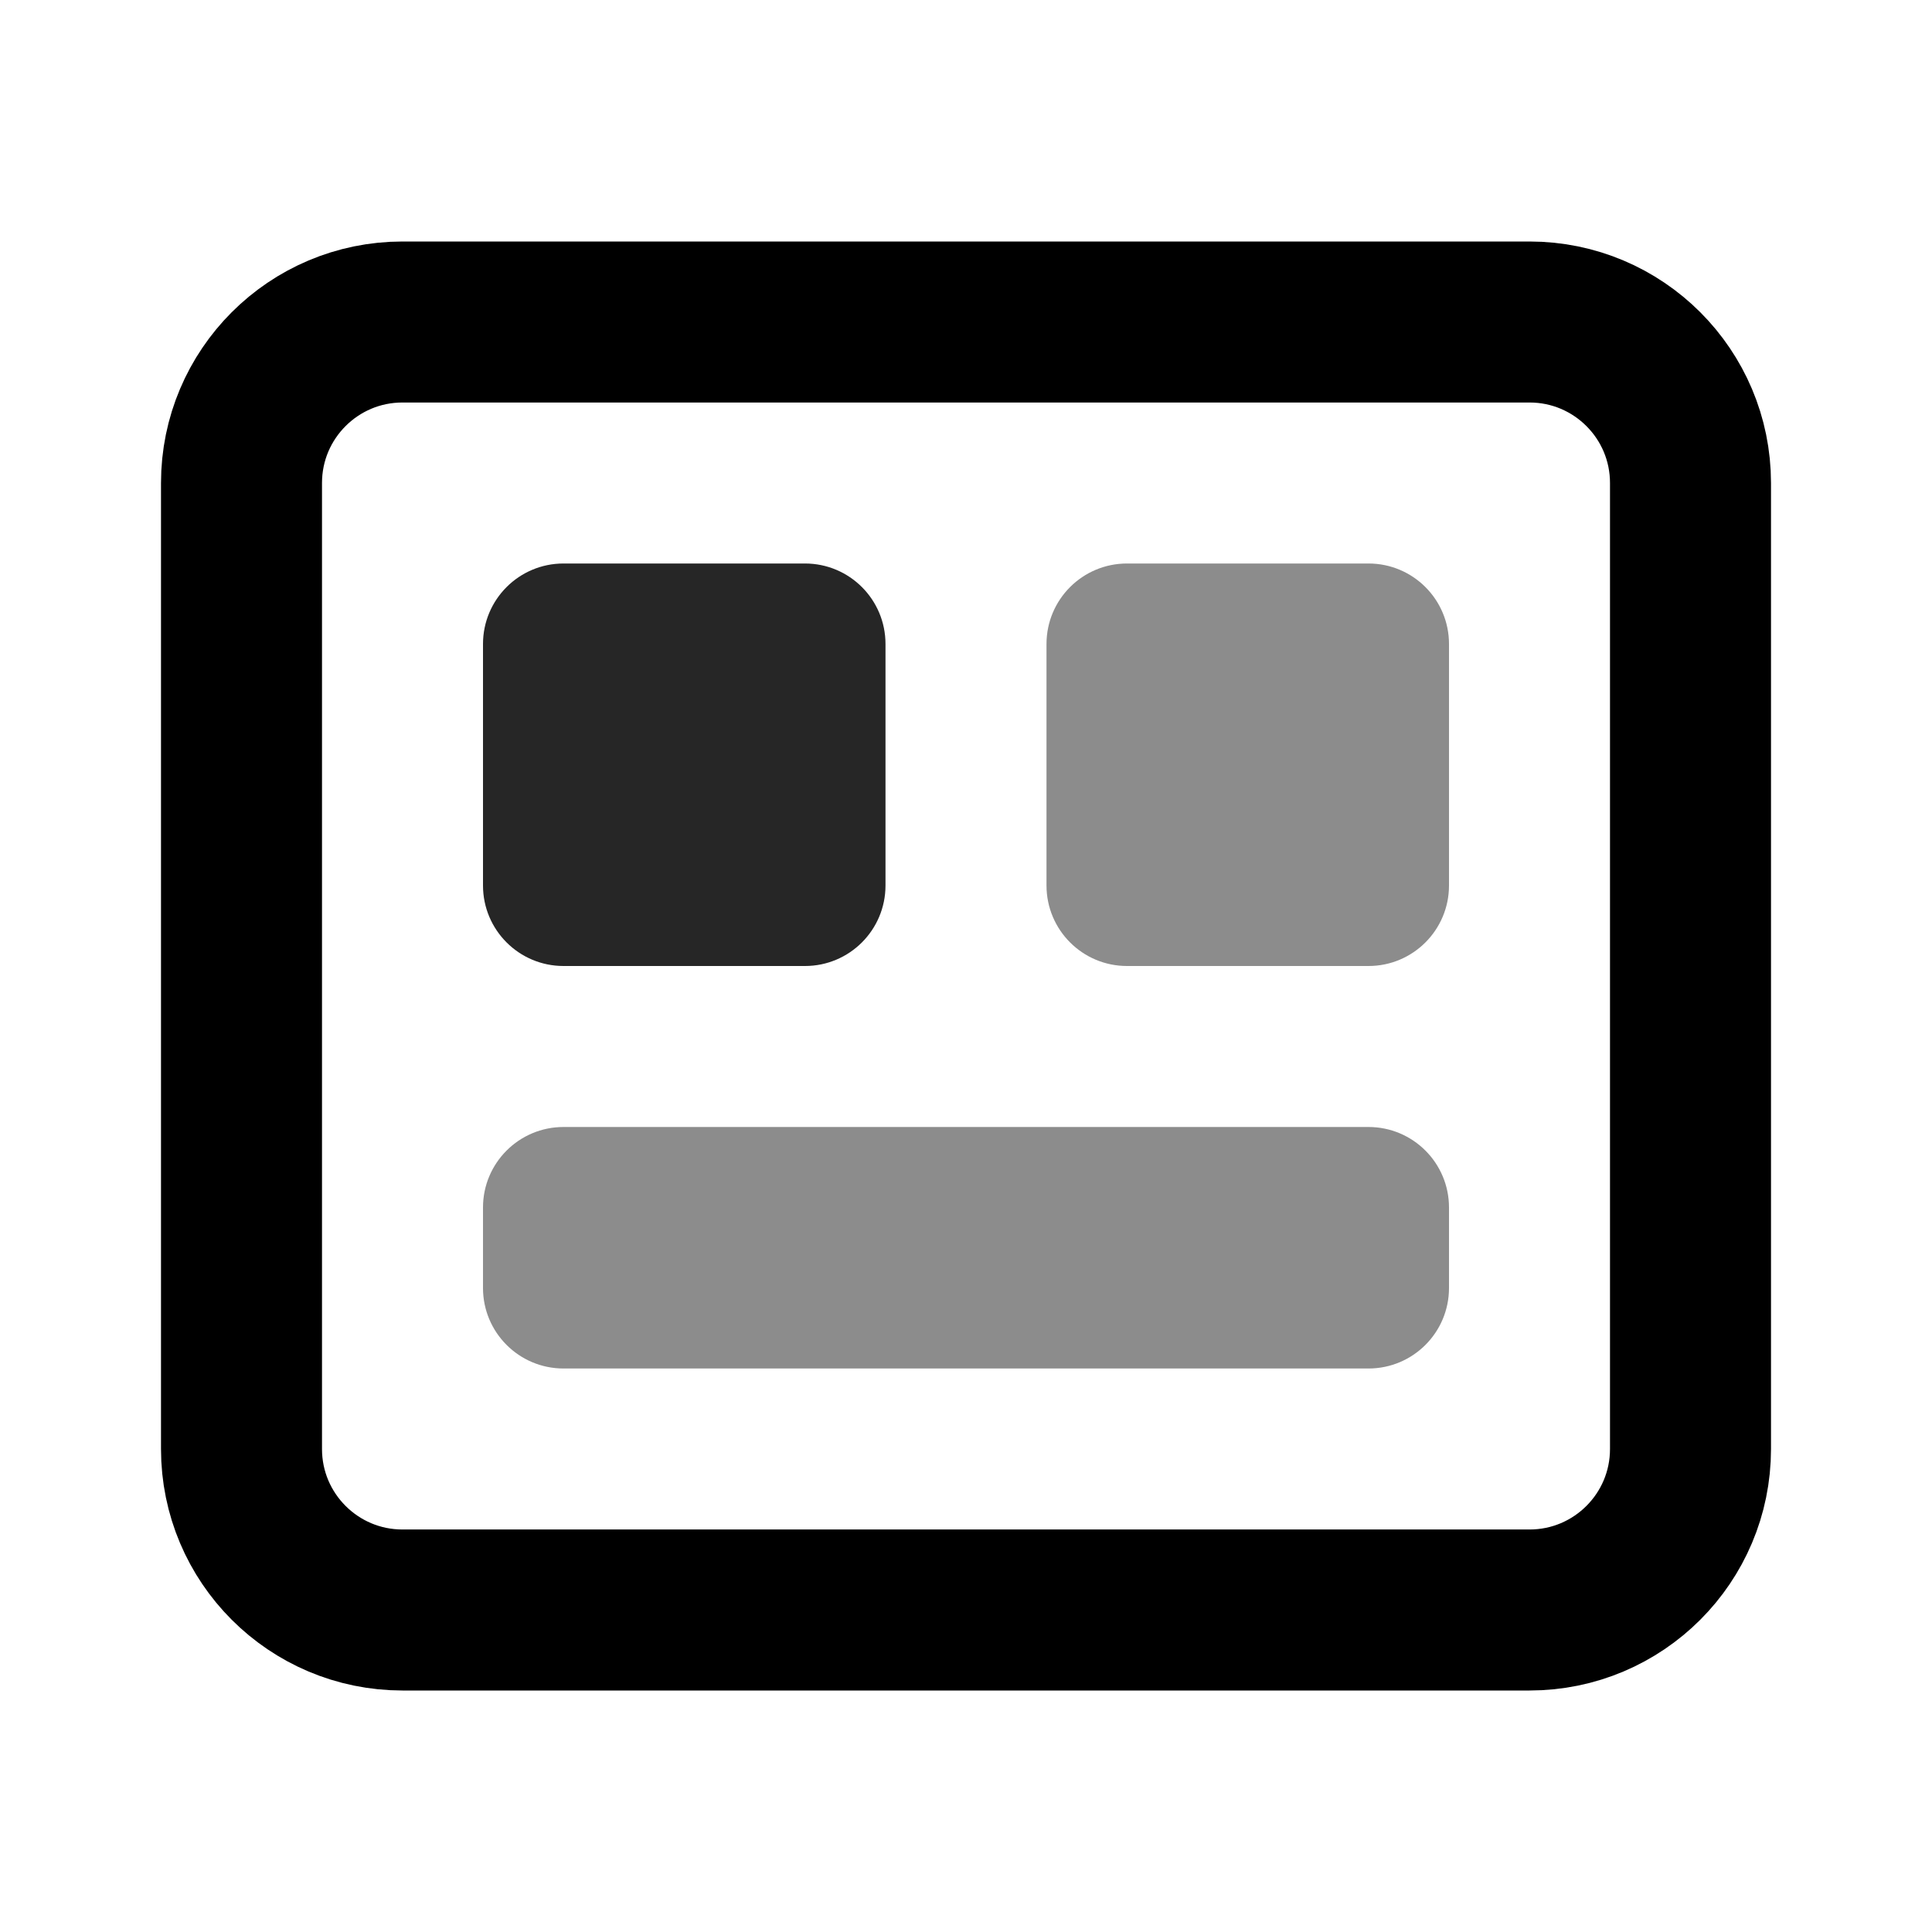
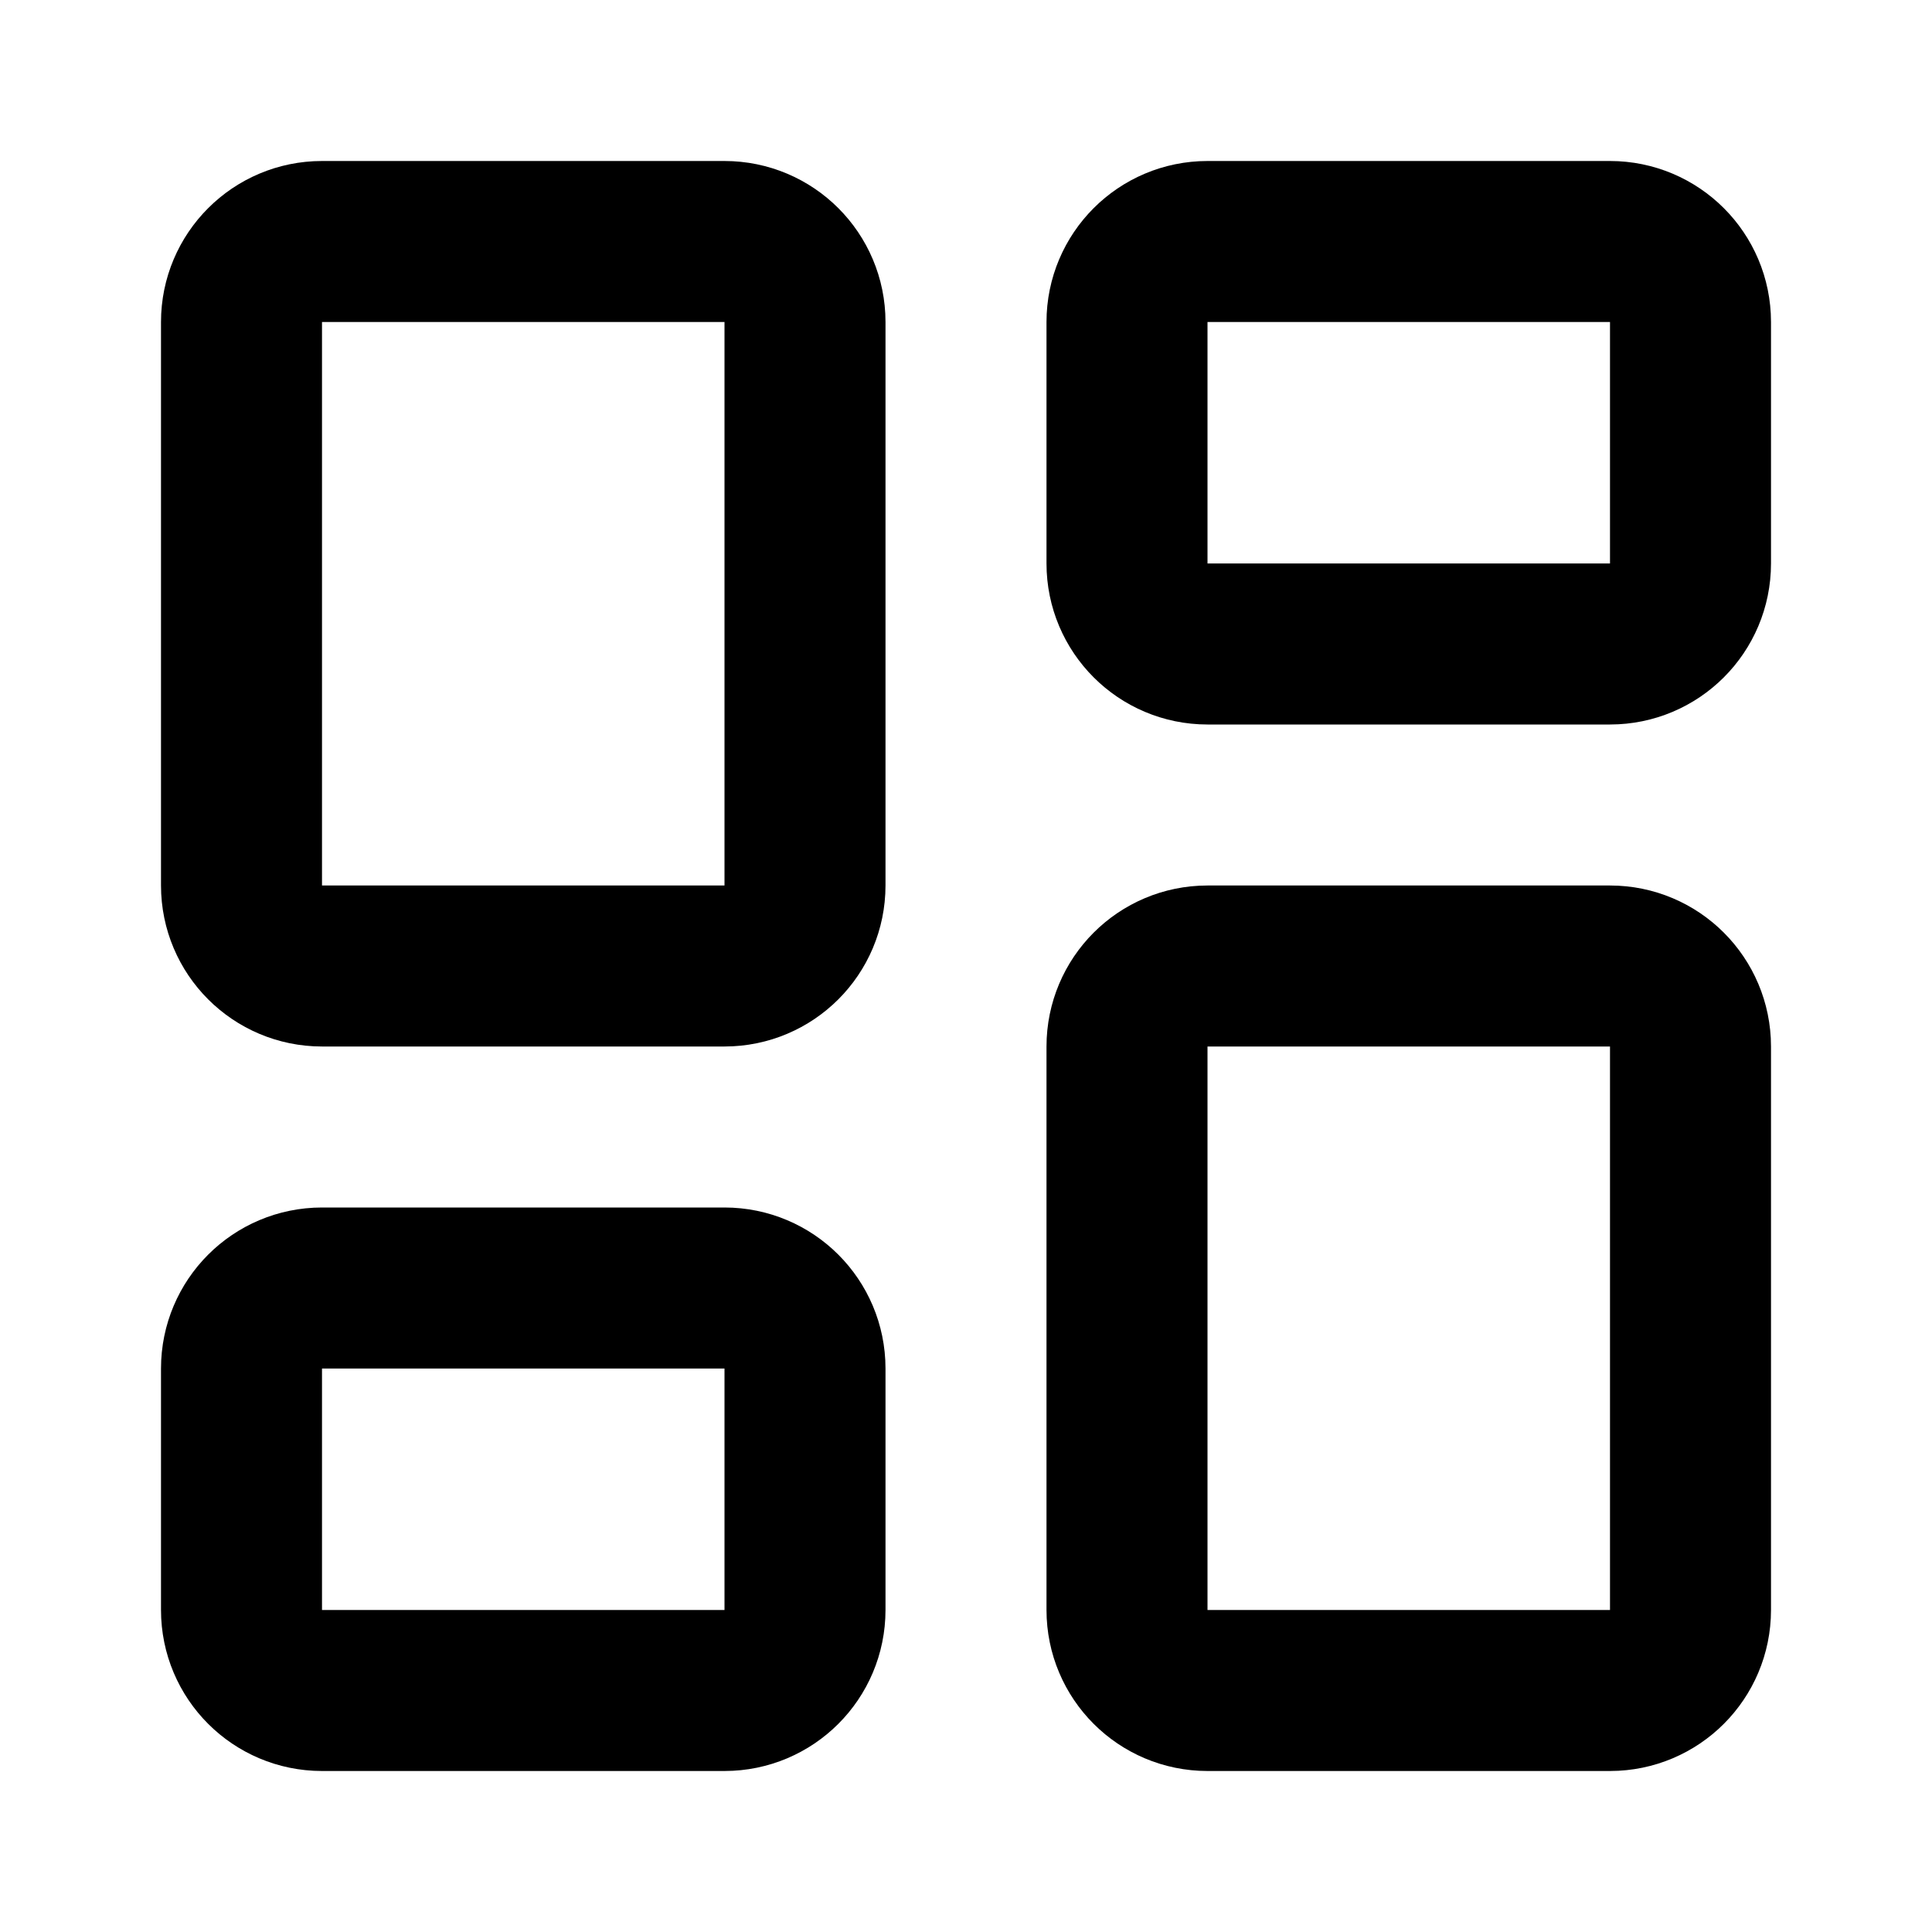
- <svg xmlns="http://www.w3.org/2000/svg" width="24" height="24" viewBox="0 0 24 24">
-   <rect x="3" y="4" width="18" height="16" rx="2" ry="2" fill="none" stroke="#000" stroke-width="2" />
-   <rect x="6" y="7" width="5" height="5" rx="1" fill="#000" opacity="0.85" />
-   <rect x="13" y="7" width="5" height="5" rx="1" fill="#000" opacity="0.45" />
-   <rect x="6" y="14" width="12" height="3" rx="1" fill="#000" opacity="0.45" />
+ <svg xmlns="http://www.w3.org/2000/svg" width="24" height="24" viewBox="0 0 24 24" fill="none" stroke="currentColor" stroke-width="2" stroke-linecap="round" stroke-linejoin="round">
+   <rect width="7" height="9" x="3" y="3" rx="1" />
+   <rect width="7" height="5" x="14" y="3" rx="1" />
+   <rect width="7" height="9" x="14" y="12" rx="1" />
+   <rect width="7" height="5" x="3" y="16" rx="1" />
</svg>
